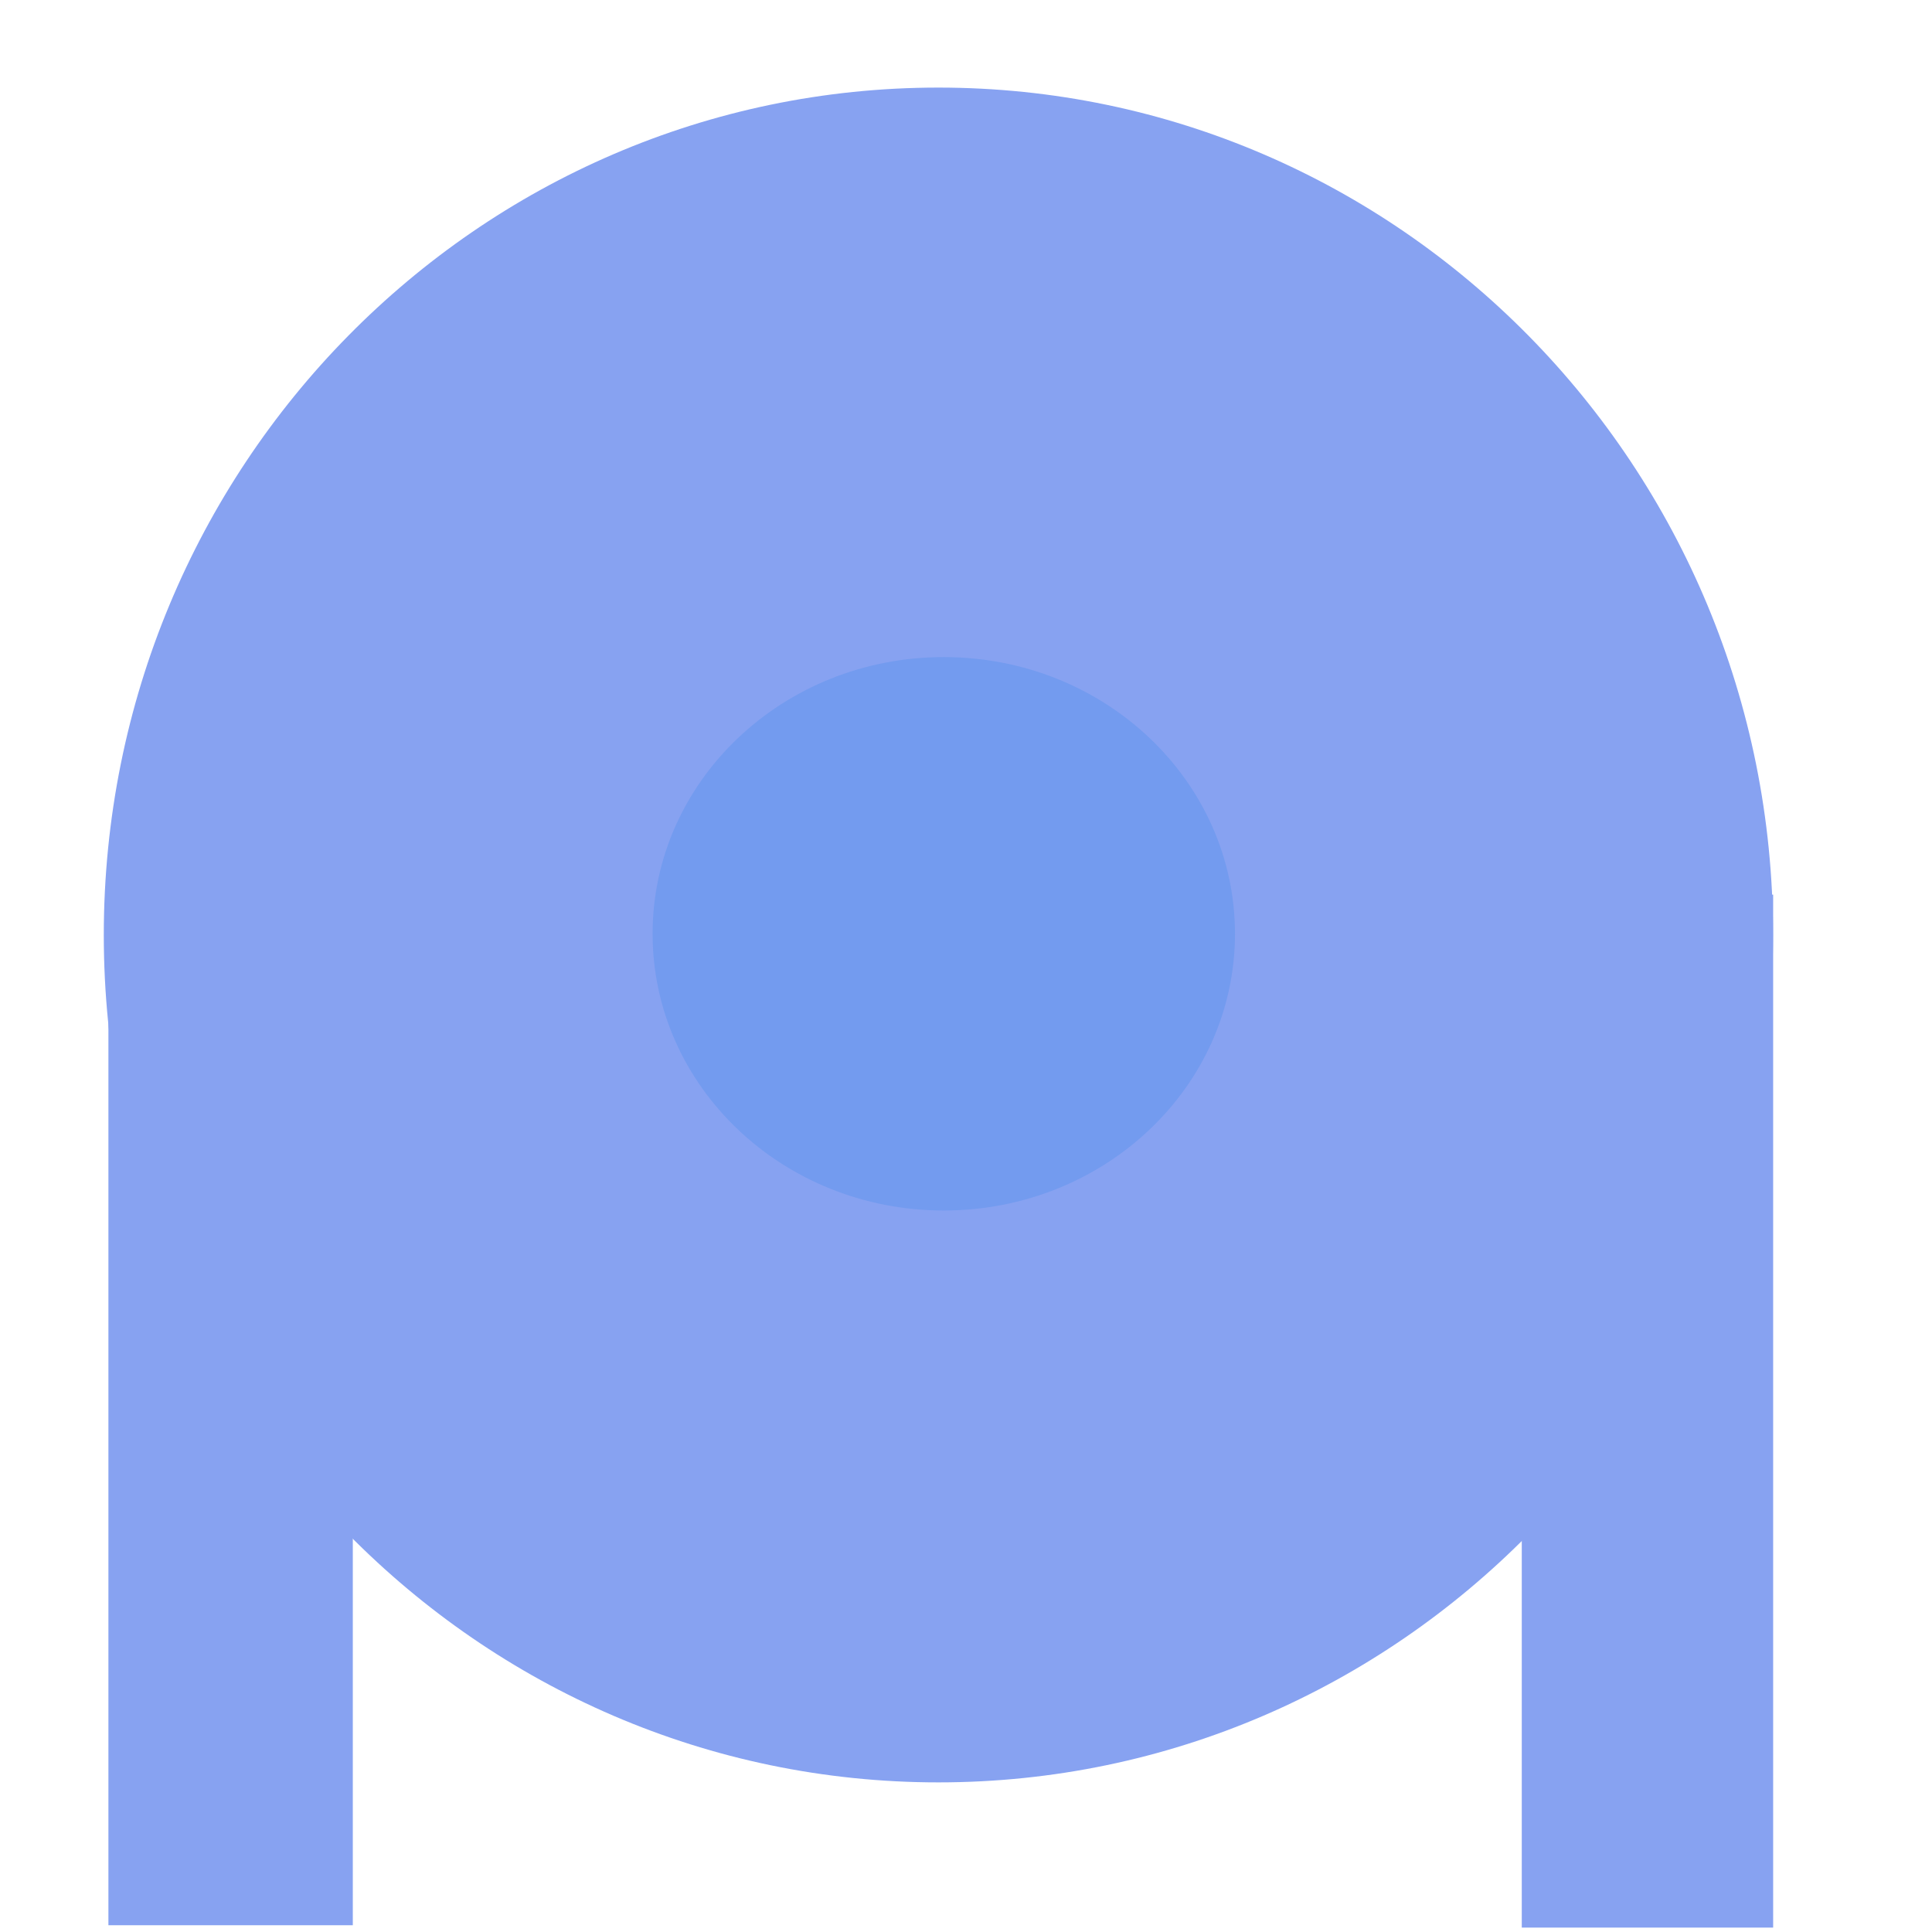
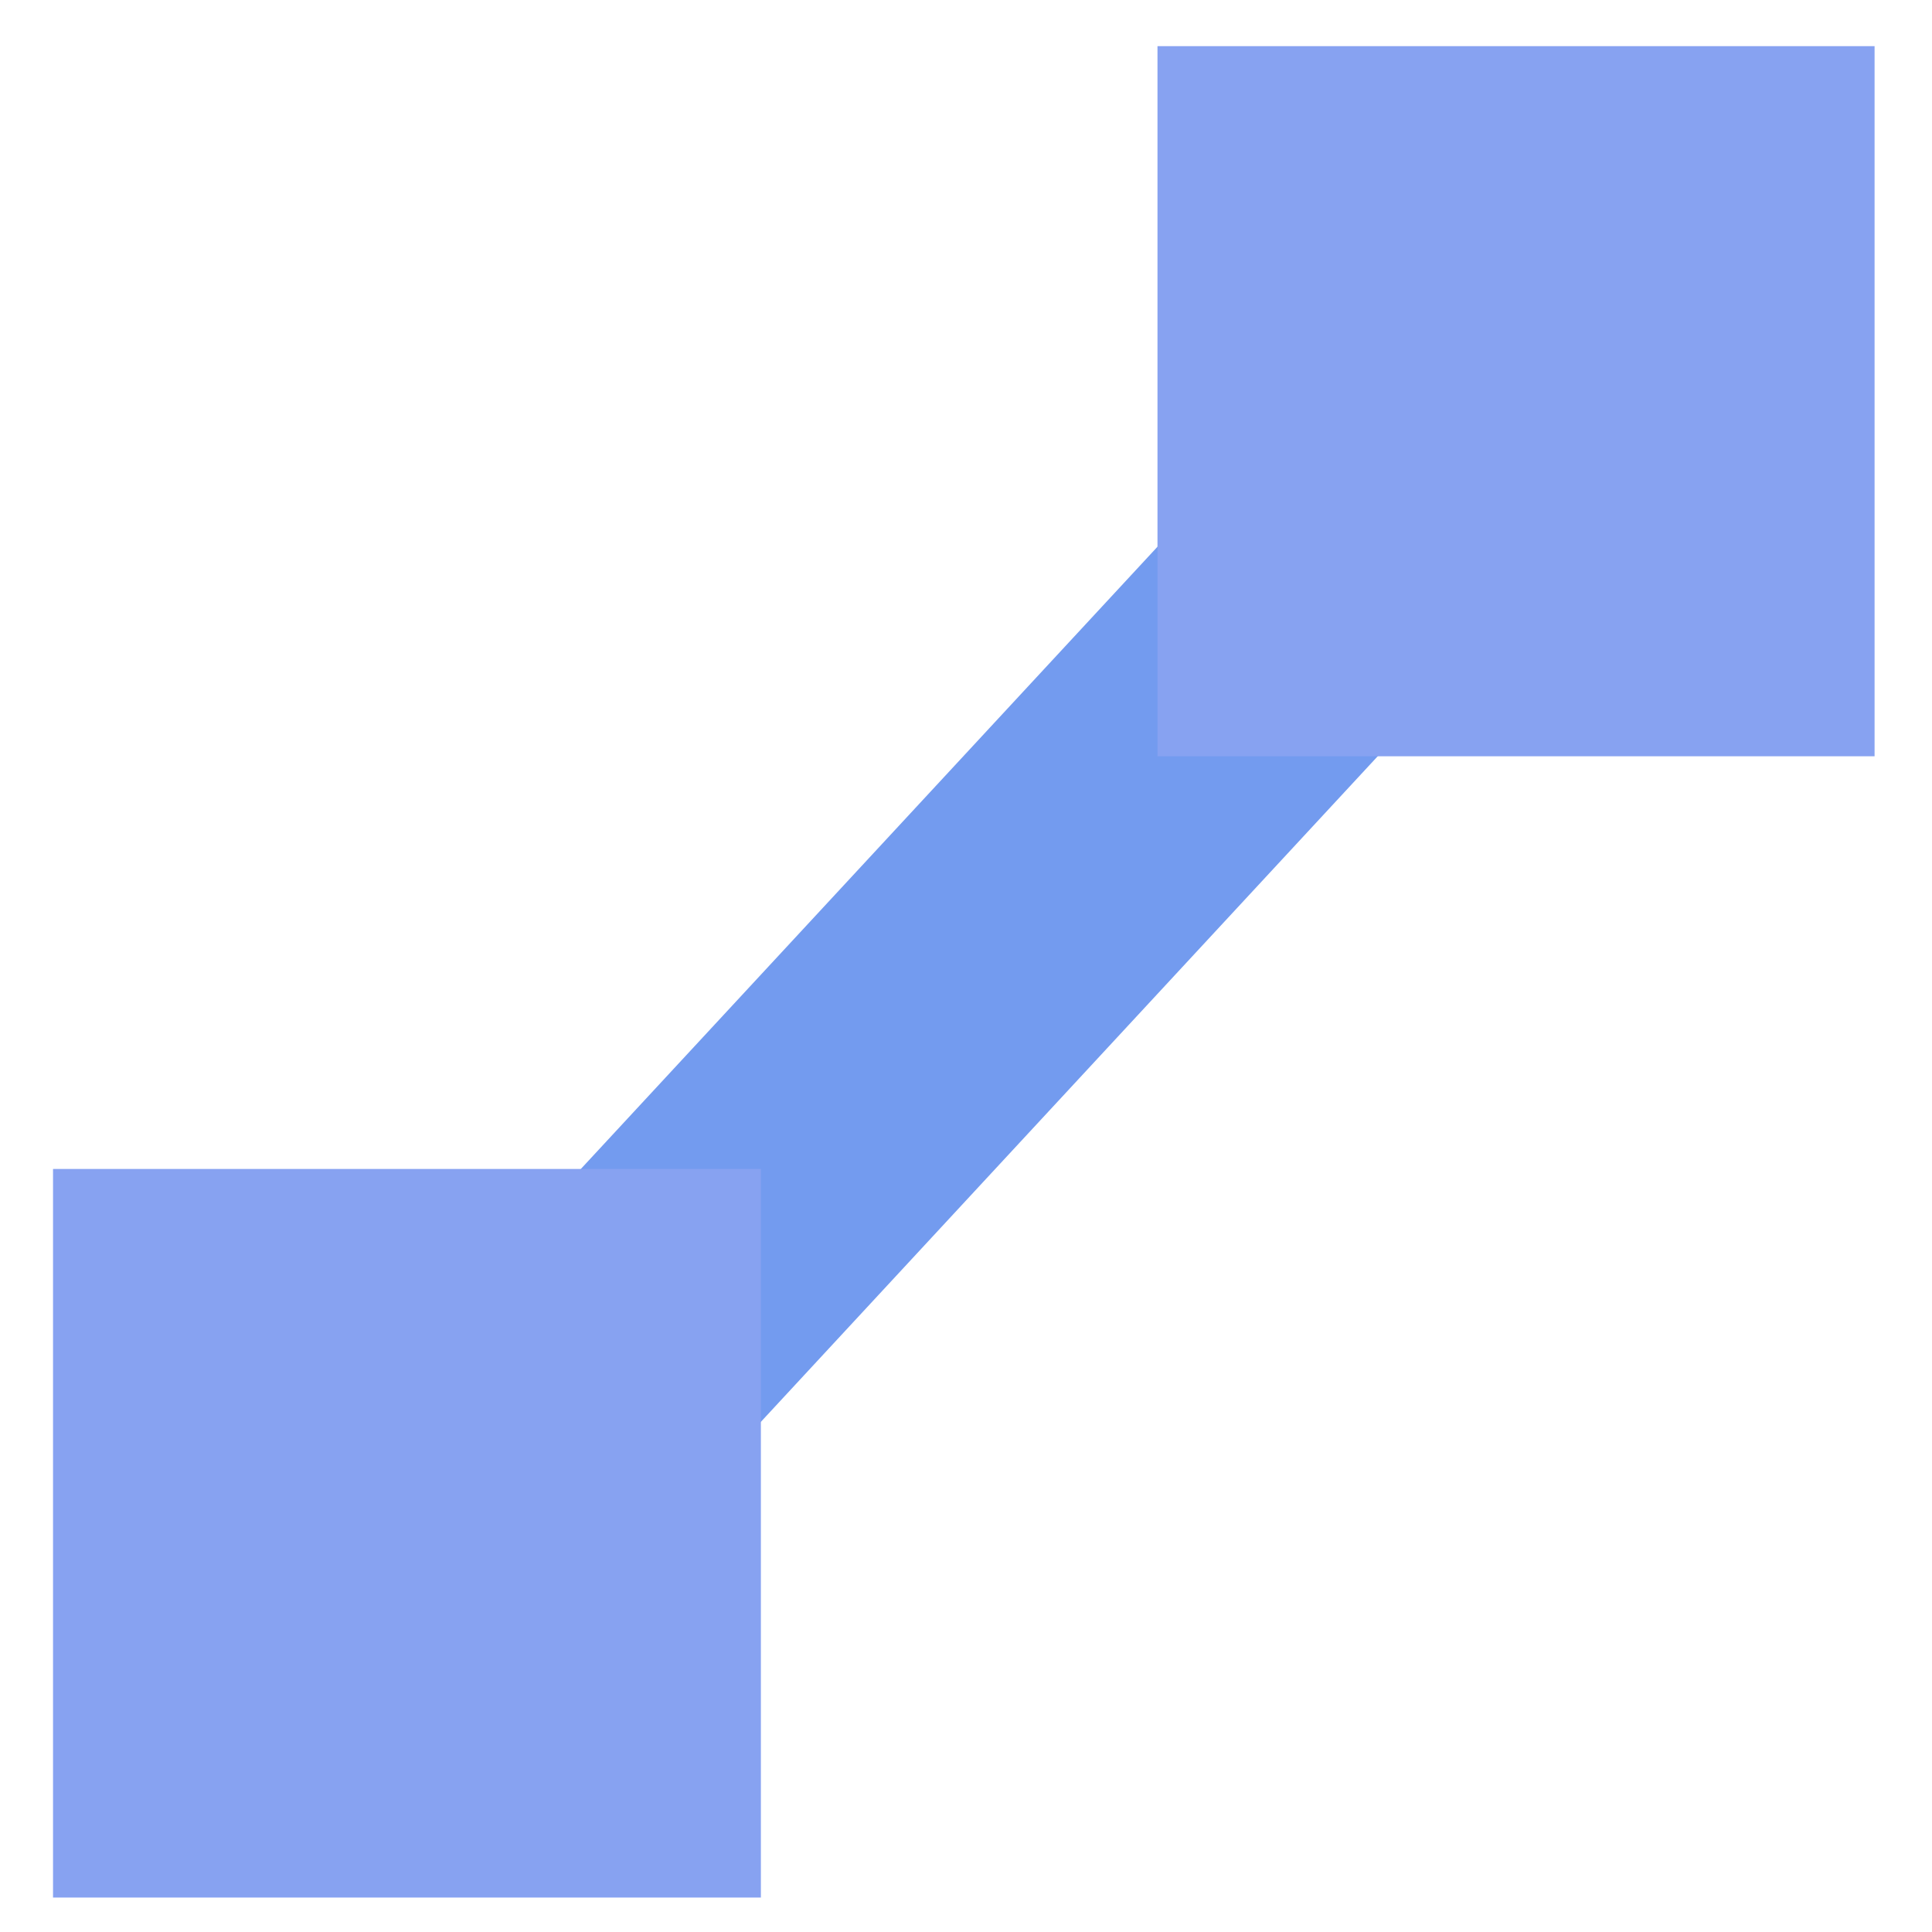
<svg xmlns="http://www.w3.org/2000/svg" version="1.0" x="0px" y="0px" width="18px" height="18px" viewBox="0 0 18 18" id="svg3">
  <defs id="defs3">
    <clipPath id="clip-path0-0">
      <rect x="0" y="0" width="18" height="18" fill="none" id="rect1-9" />
    </clipPath>
    <clipPath id="clip-path0-8">
      <rect x="0" y="0" width="18" height="18" fill="none" id="rect1-2" />
    </clipPath>
  </defs>
  <clipPath id="clip-path0">
    <rect x="0" y="0" width="18" height="18" fill="none" id="rect1" />
  </clipPath>
  <g id="g3" clip-path="url(#clip-path0)">
-     <ellipse style="fill:#87a2f1;fill-opacity:1;stroke-width:1.019" id="path3" cx="8.743" cy="8.711" rx="7.776" ry="7.895" />
-     <rect style="fill:#87a2f1;fill-opacity:1" id="rect5" width="2.277" height="9.903" x="1.01" y="8.034" />
-     <rect style="fill:#87a2f1;fill-opacity:1" id="rect6" width="2.342" height="9.624" x="14.178" y="8.335" />
-     <ellipse style="fill:#87a2f1;fill-opacity:1" id="path6" cx="10.461" cy="9.731" rx="2.642" ry="1.633" />
-     <ellipse style="fill:#739bef;fill-opacity:1;stroke-width:0.702" id="path7" cx="8.793" cy="8.7" rx="2.713" ry="2.578" />
+     <rect style="fill:#739bef;fill-opacity:1;stroke-width:1.544" id="rect7" width="2.832" height="14.585" x="-14.205" y="-5.959" transform="matrix(-0.7248085,-0.6889504,-0.6797284,0.7334639,0,0)" rx="0.466" ry="0" />
+     <rect style="fill:#739bef;fill-opacity:1" id="rect10" width="0.064" height="0.279" x="4.898" y="16.584" />
+     <rect style="fill:#87a2f1;fill-opacity:1;stroke-width:1.4" id="rect11" width="6.681" height="6.616" x="10.784" y="0.43" rx="0" ry="0.43" />
+     <rect style="fill:#87a2f1;fill-opacity:1;stroke-width:1.409" id="rect12" width="6.595" height="6.788" x="0.494" y="10.891" rx="0" ry="0.441" />
  </g>
</svg>
